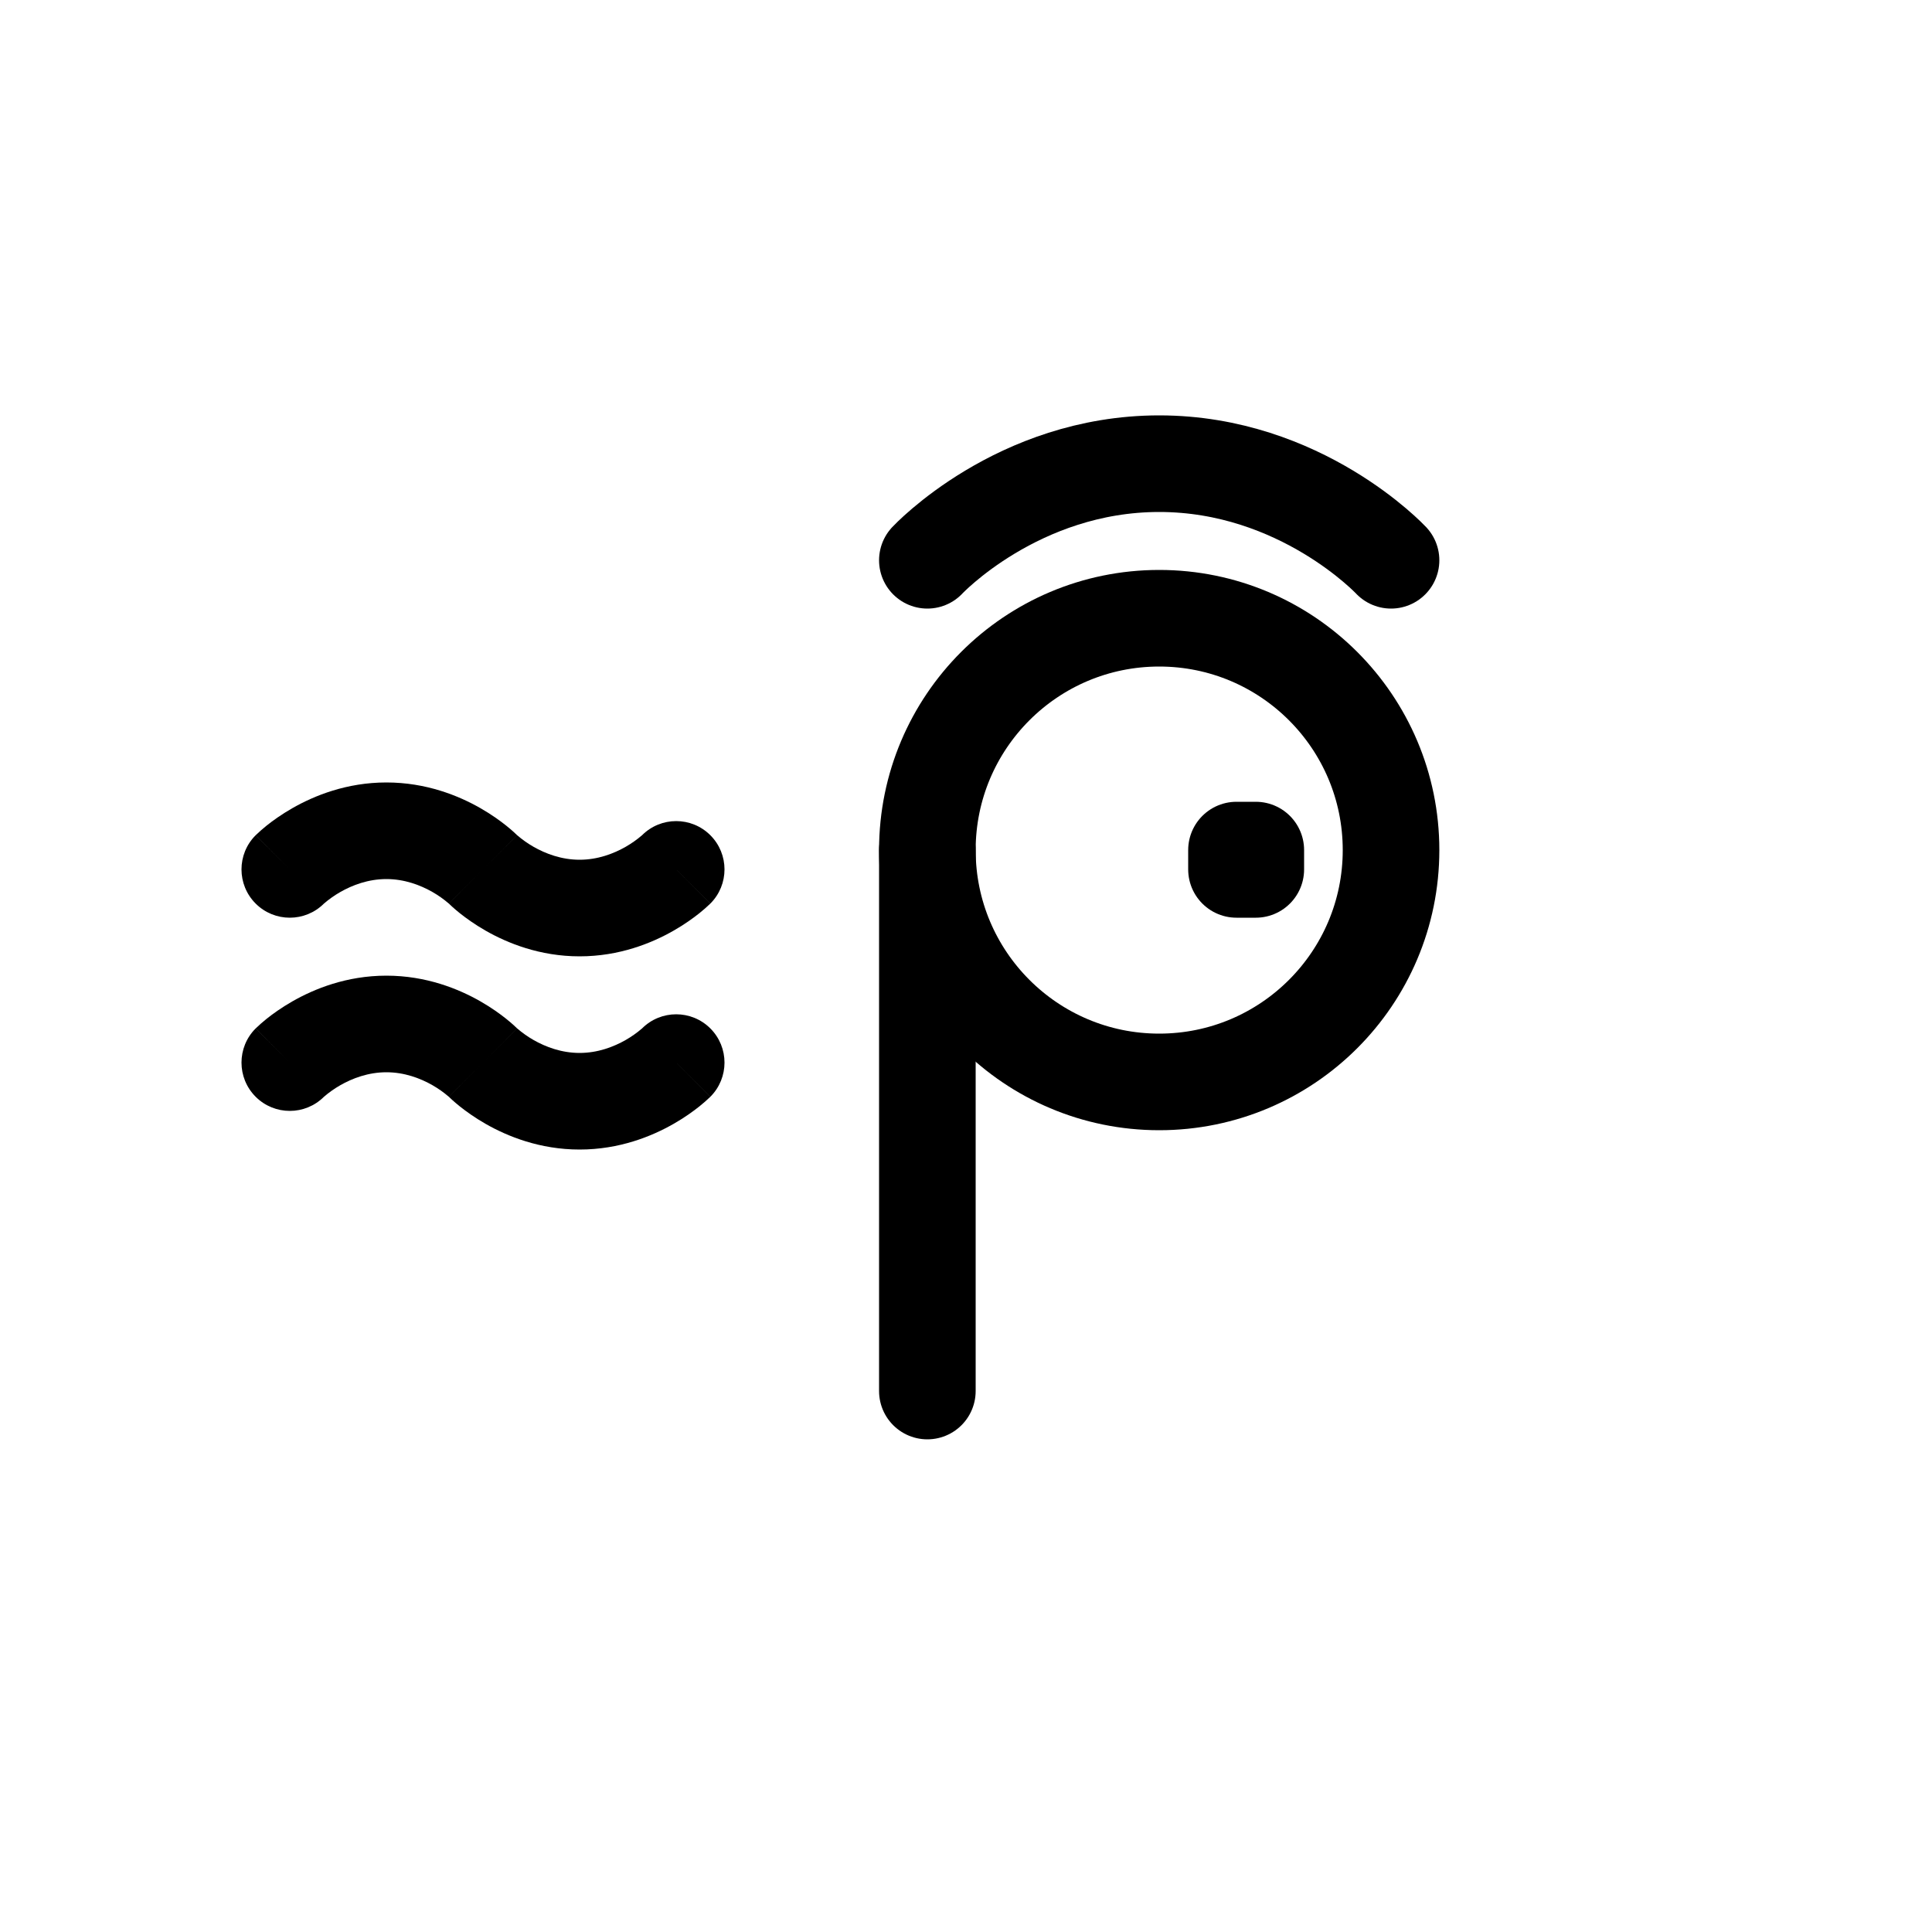
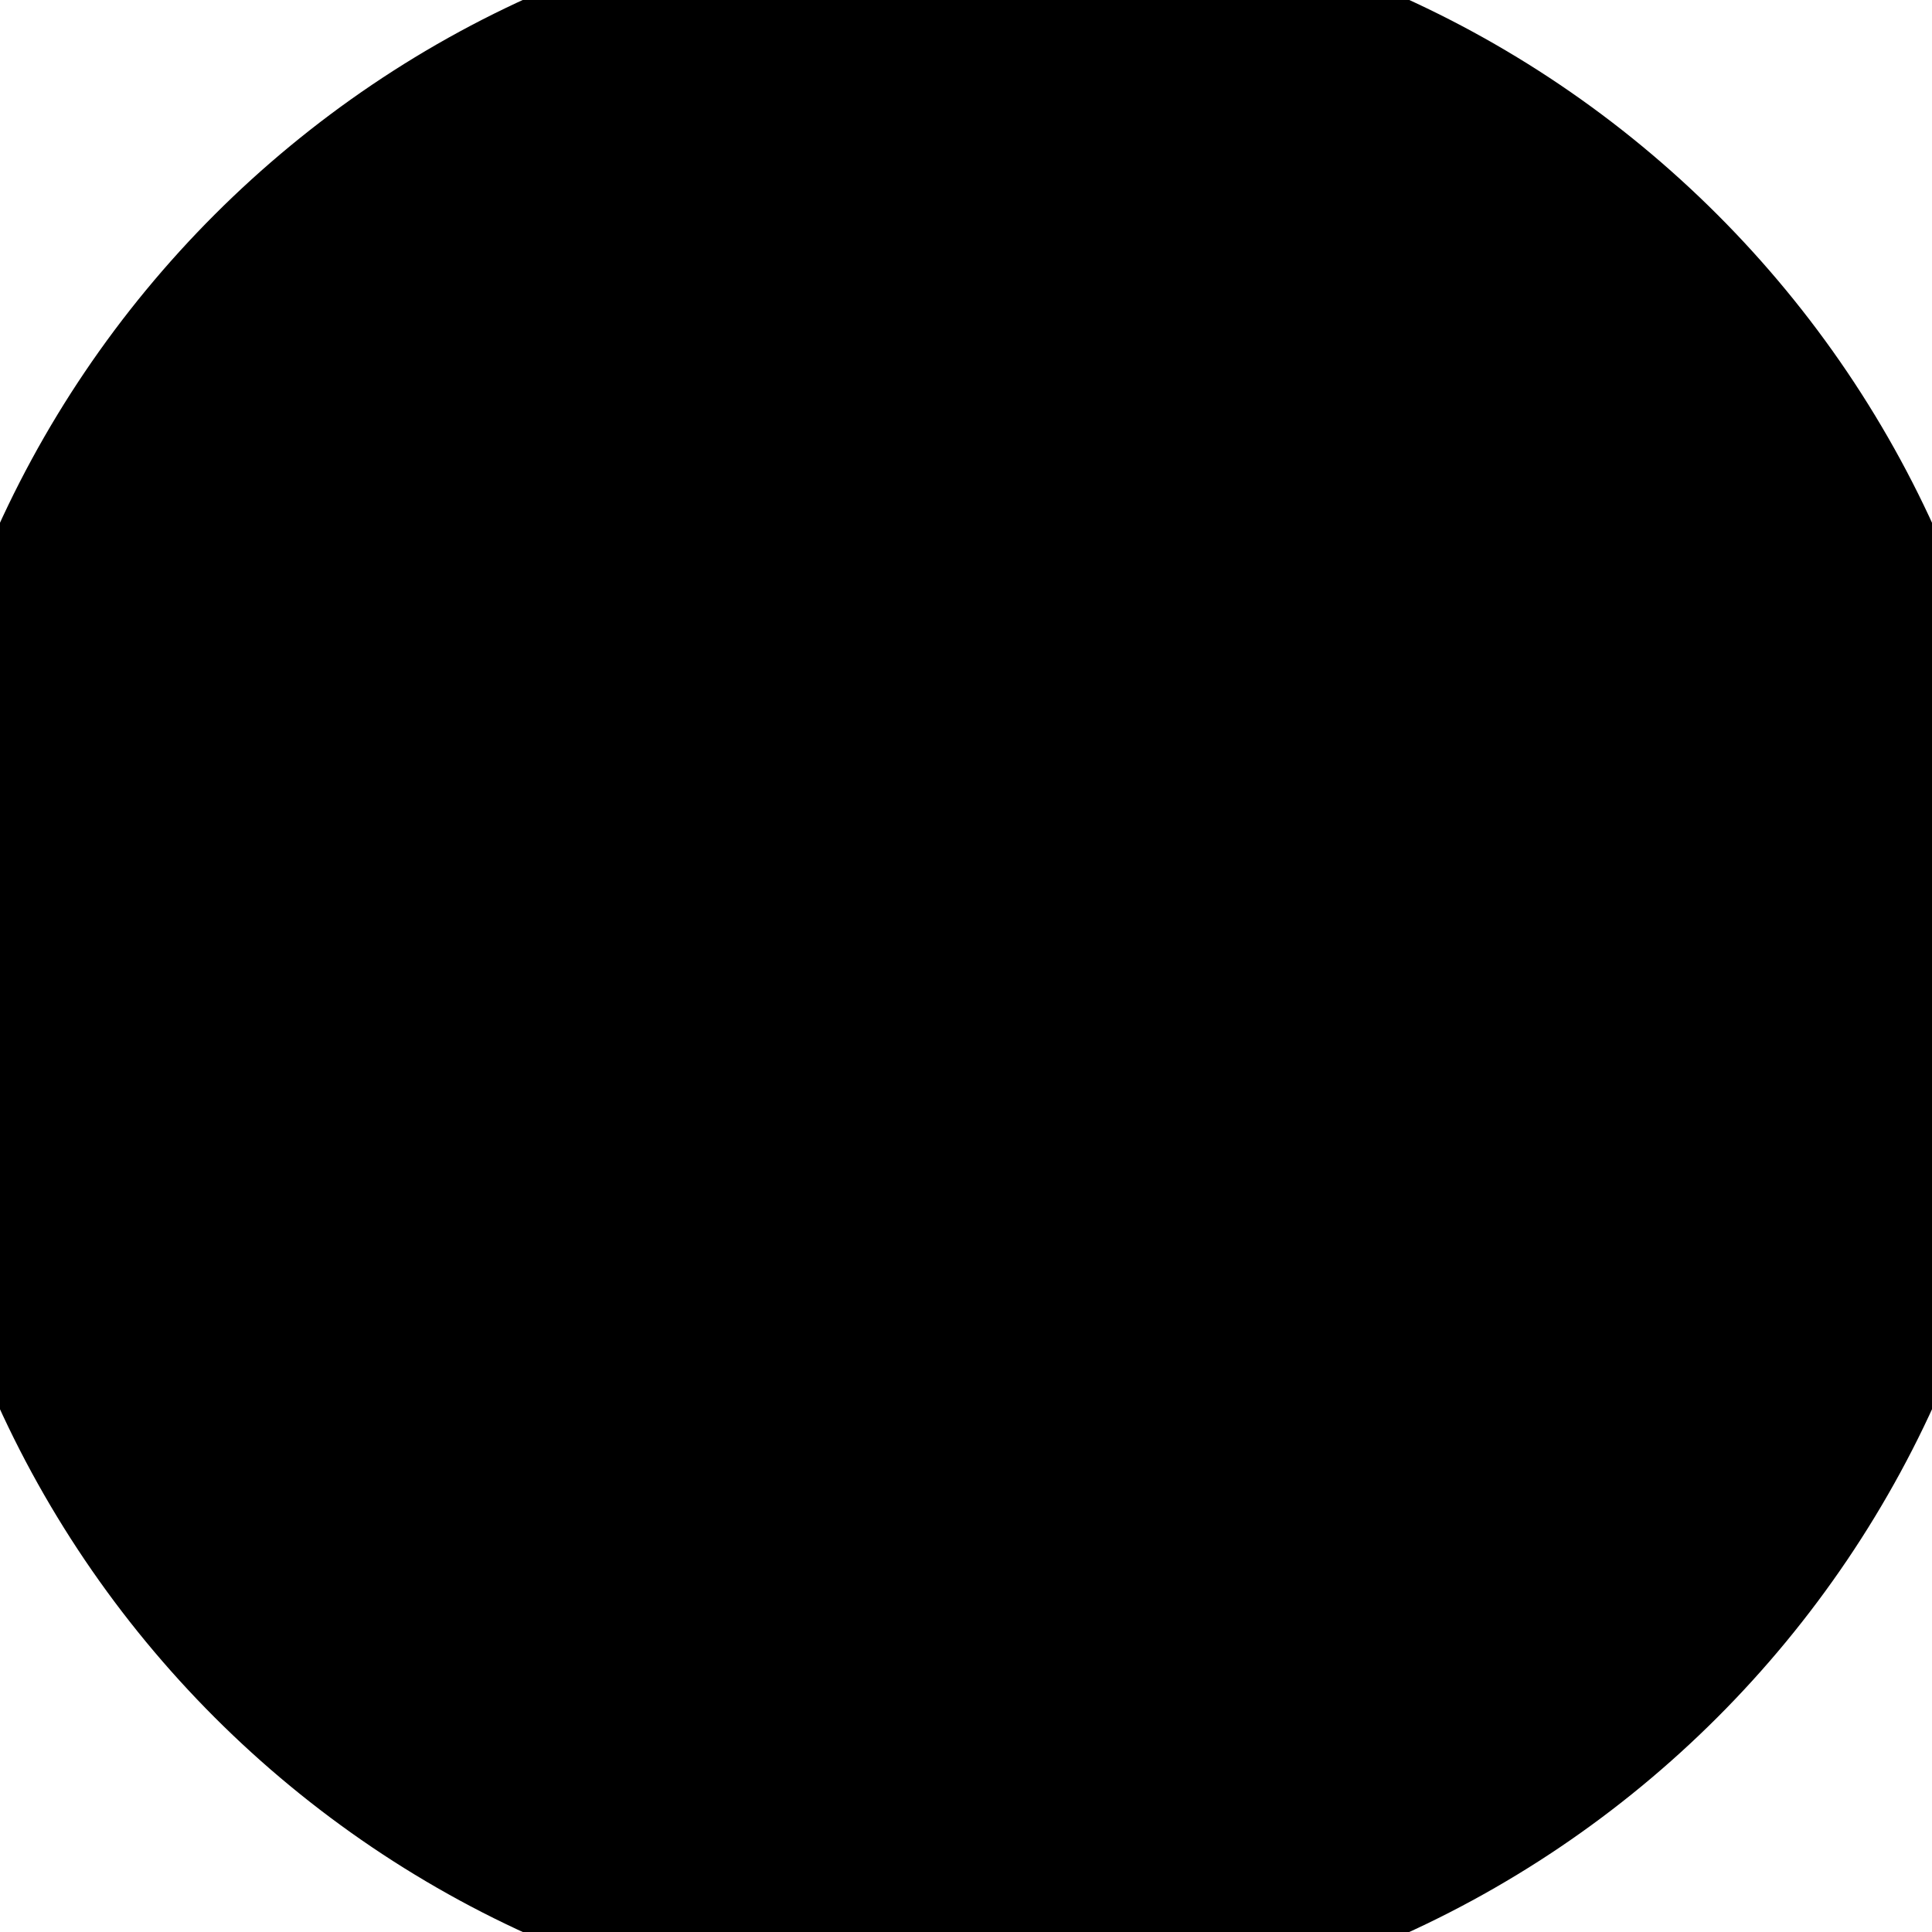
<svg xmlns="http://www.w3.org/2000/svg" viewBox="0 0 100 100">
-   <circle cx="60" cy="44" r="12" fill="none" stroke="currentColor" stroke-width="5" />
-   <path fill="none" stroke="currentColor" stroke-linecap="round" stroke-linejoin="round" stroke-width="5" d="M48 44v28M48 29s4.667-5 12-5 12 5 12 5M64 45v-1h1v1h-1z" />
-   <path d="M13.232 43.232a2.5 2.5 0 003.536 3.536l-3.536-3.536zm23.536 3.536a2.5 2.5 0 00-3.536-3.536l3.536 3.536zM15 45c1.768 1.768 1.767 1.768 1.767 1.769l-.002.001-.002.003-.004.004a.176.176 0 01-.012.01l.02-.018a5.46 5.46 0 01.848-.599c.623-.355 1.444-.67 2.385-.67v-5c-2.06 0-3.738.685-4.865 1.33-.57.325-1.02.652-1.337.905a8.41 8.41 0 00-.56.492l-.003.003h-.001c-.001.002-.002.002 1.766 1.77zm5 .5c.94 0 1.762.315 2.385.67a5.46 5.46 0 01.848.6l.02.018-.005-.005a.176.176 0 01-.007-.006l-.004-.004-.002-.003-.002-.001L25 45c1.768-1.768 1.767-1.768 1.766-1.77l-.004-.003a.395.395 0 00-.021-.021 4.107 4.107 0 00-.157-.147 8.41 8.41 0 00-.382-.324c-.317-.253-.768-.58-1.337-.906C23.738 41.185 22.06 40.5 20 40.5v5zm5-.5c-1.768 1.768-1.767 1.768-1.766 1.77l.004.003a.395.395 0 00.021.021 4.107 4.107 0 00.157.147c.095.085.222.196.382.324.317.253.768.58 1.337.906C26.262 48.815 27.94 49.5 30 49.5v-5c-.94 0-1.762-.315-2.385-.67a5.46 5.46 0 01-.848-.6 1.026 1.026 0 01-.008-.007l.004.004.002.003.002.001L25 45zm5 4.5c2.06 0 3.738-.685 4.865-1.33.57-.325 1.02-.652 1.337-.905a8.41 8.41 0 00.554-.485l.006-.007a.075.075 0 01.004-.004c.001 0 .002-.001-1.766-1.769s-1.767-1.768-1.767-1.769l.002-.001.002-.003a.153.153 0 01.01-.01l.006-.005-.02.019a5.46 5.46 0 01-.848.599c-.623.355-1.444.67-2.385.67v5zM13.232 53.232a2.5 2.5 0 003.536 3.536l-3.536-3.536zm23.536 3.536a2.5 2.5 0 00-3.536-3.536l3.536 3.536zM15 55c1.768 1.768 1.767 1.768 1.767 1.769l-.002.001-.002.003-.004.004a.176.176 0 01-.012.01l.02-.018a5.46 5.46 0 01.848-.599c.623-.355 1.444-.67 2.385-.67v-5c-2.06 0-3.738.685-4.865 1.33-.57.325-1.02.652-1.337.905a8.41 8.41 0 00-.56.492l-.003.003h-.001c-.001.002-.002.002 1.766 1.77zm5 .5c.94 0 1.762.315 2.385.67a5.46 5.46 0 01.848.6l.02.018-.005-.005a.176.176 0 01-.007-.006l-.004-.004-.002-.003-.002-.001L25 55c1.768-1.768 1.767-1.768 1.766-1.77l-.004-.003a.395.395 0 00-.021-.021 4.107 4.107 0 00-.157-.147 8.41 8.41 0 00-.382-.324c-.317-.253-.768-.58-1.337-.906C23.738 51.185 22.06 50.5 20 50.5v5zm5-.5c-1.768 1.768-1.767 1.768-1.766 1.77l.004.003a.395.395 0 00.021.021 4.107 4.107 0 00.157.147c.095.085.222.196.382.324.317.253.768.58 1.337.906C26.262 58.815 27.94 59.5 30 59.5v-5c-.94 0-1.762-.315-2.385-.67a5.46 5.46 0 01-.848-.6 1.026 1.026 0 01-.008-.007l.004.004.002.003.002.001L25 55zm5 4.5c2.06 0 3.738-.685 4.865-1.33.57-.325 1.02-.652 1.337-.905a8.41 8.41 0 00.554-.485l.006-.007a.075.075 0 01.004-.004c.001 0 .002-.001-1.766-1.769s-1.767-1.768-1.767-1.769l.002-.001.002-.003a.153.153 0 01.01-.01l.006-.005-.02.019a5.46 5.46 0 01-.848.599c-.623.355-1.444.67-2.385.67v5z" />
+   <circle class="category" cx="50" cy="50" r="55" />
+   <circle class="category" cx="60" cy="44" r="12" />
+   <path class="category" d="M48 44v28M48 29s4.667-5 12-5 12 5 12 5M64 45v-1h1v1h-1z" />
+   <path class="category" d="M13.232 43.232a2.5 2.5 0 003.536 3.536l-3.536-3.536zm23.536 3.536a2.5 2.5 0 00-3.536-3.536l3.536 3.536zM15 45c1.768 1.768 1.767 1.768 1.767 1.769l-.002.001-.002.003-.004.004a.176.176 0 01-.012.01l.02-.018a5.46 5.46 0 01.848-.599c.623-.355 1.444-.67 2.385-.67v-5c-2.06 0-3.738.685-4.865 1.33-.57.325-1.02.652-1.337.905a8.41 8.41 0 00-.56.492l-.003.003h-.001c-.001.002-.002.002 1.766 1.77zm5 .5c.94 0 1.762.315 2.385.67a5.46 5.46 0 01.848.6l.02.018-.005-.005a.176.176 0 01-.007-.006l-.004-.004-.002-.003-.002-.001L25 45c1.768-1.768 1.767-1.768 1.766-1.77l-.004-.003a.395.395 0 00-.021-.021 4.107 4.107 0 00-.157-.147 8.41 8.41 0 00-.382-.324c-.317-.253-.768-.58-1.337-.906C23.738 41.185 22.06 40.5 20 40.5v5zm5-.5c-1.768 1.768-1.767 1.768-1.766 1.77l.004.003a.395.395 0 00.021.021 4.107 4.107 0 00.157.147c.095.085.222.196.382.324.317.253.768.58 1.337.906C26.262 48.815 27.94 49.5 30 49.5v-5c-.94 0-1.762-.315-2.385-.67a5.46 5.46 0 01-.848-.6 1.026 1.026 0 01-.008-.007l.004.004.002.003.002.001L25 45zm5 4.5c2.06 0 3.738-.685 4.865-1.33.57-.325 1.02-.652 1.337-.905a8.41 8.41 0 00.554-.485l.006-.007a.075.075 0 01.004-.004c.001 0 .002-.001-1.766-1.769s-1.767-1.768-1.767-1.769l.002-.001.002-.003a.153.153 0 01.01-.01l.006-.005-.02.019a5.46 5.46 0 01-.848.599c-.623.355-1.444.67-2.385.67v5zM13.232 53.232a2.5 2.5 0 003.536 3.536l-3.536-3.536zm23.536 3.536a2.5 2.5 0 00-3.536-3.536l3.536 3.536zM15 55c1.768 1.768 1.767 1.768 1.767 1.769l-.002.001-.002.003-.004.004a.176.176 0 01-.012.01l.02-.018a5.46 5.46 0 01.848-.599c.623-.355 1.444-.67 2.385-.67v-5c-2.06 0-3.738.685-4.865 1.33-.57.325-1.02.652-1.337.905a8.41 8.41 0 00-.56.492l-.003.003h-.001c-.001.002-.002.002 1.766 1.77zm5 .5c.94 0 1.762.315 2.385.67a5.46 5.46 0 01.848.6l.02.018-.005-.005a.176.176 0 01-.007-.006l-.004-.004-.002-.003-.002-.001L25 55c1.768-1.768 1.767-1.768 1.766-1.77l-.004-.003a.395.395 0 00-.021-.021 4.107 4.107 0 00-.157-.147 8.41 8.41 0 00-.382-.324c-.317-.253-.768-.58-1.337-.906C23.738 51.185 22.06 50.5 20 50.5v5zm5-.5c-1.768 1.768-1.767 1.768-1.766 1.77l.004.003a.395.395 0 00.021.021 4.107 4.107 0 00.157.147c.095.085.222.196.382.324.317.253.768.58 1.337.906C26.262 58.815 27.94 59.5 30 59.5v-5c-.94 0-1.762-.315-2.385-.67a5.46 5.46 0 01-.848-.6 1.026 1.026 0 01-.008-.007l.004.004.002.003.002.001L25 55zm5 4.5c2.06 0 3.738-.685 4.865-1.33.57-.325 1.02-.652 1.337-.905a8.41 8.41 0 00.554-.485l.006-.007a.075.075 0 01.004-.004c.001 0 .002-.001-1.766-1.769s-1.767-1.768-1.767-1.769l.002-.001.002-.003a.153.153 0 01.01-.01l.006-.005-.02.019a5.46 5.46 0 01-.848.599c-.623.355-1.444.67-2.385.67v5z" />
</svg>
